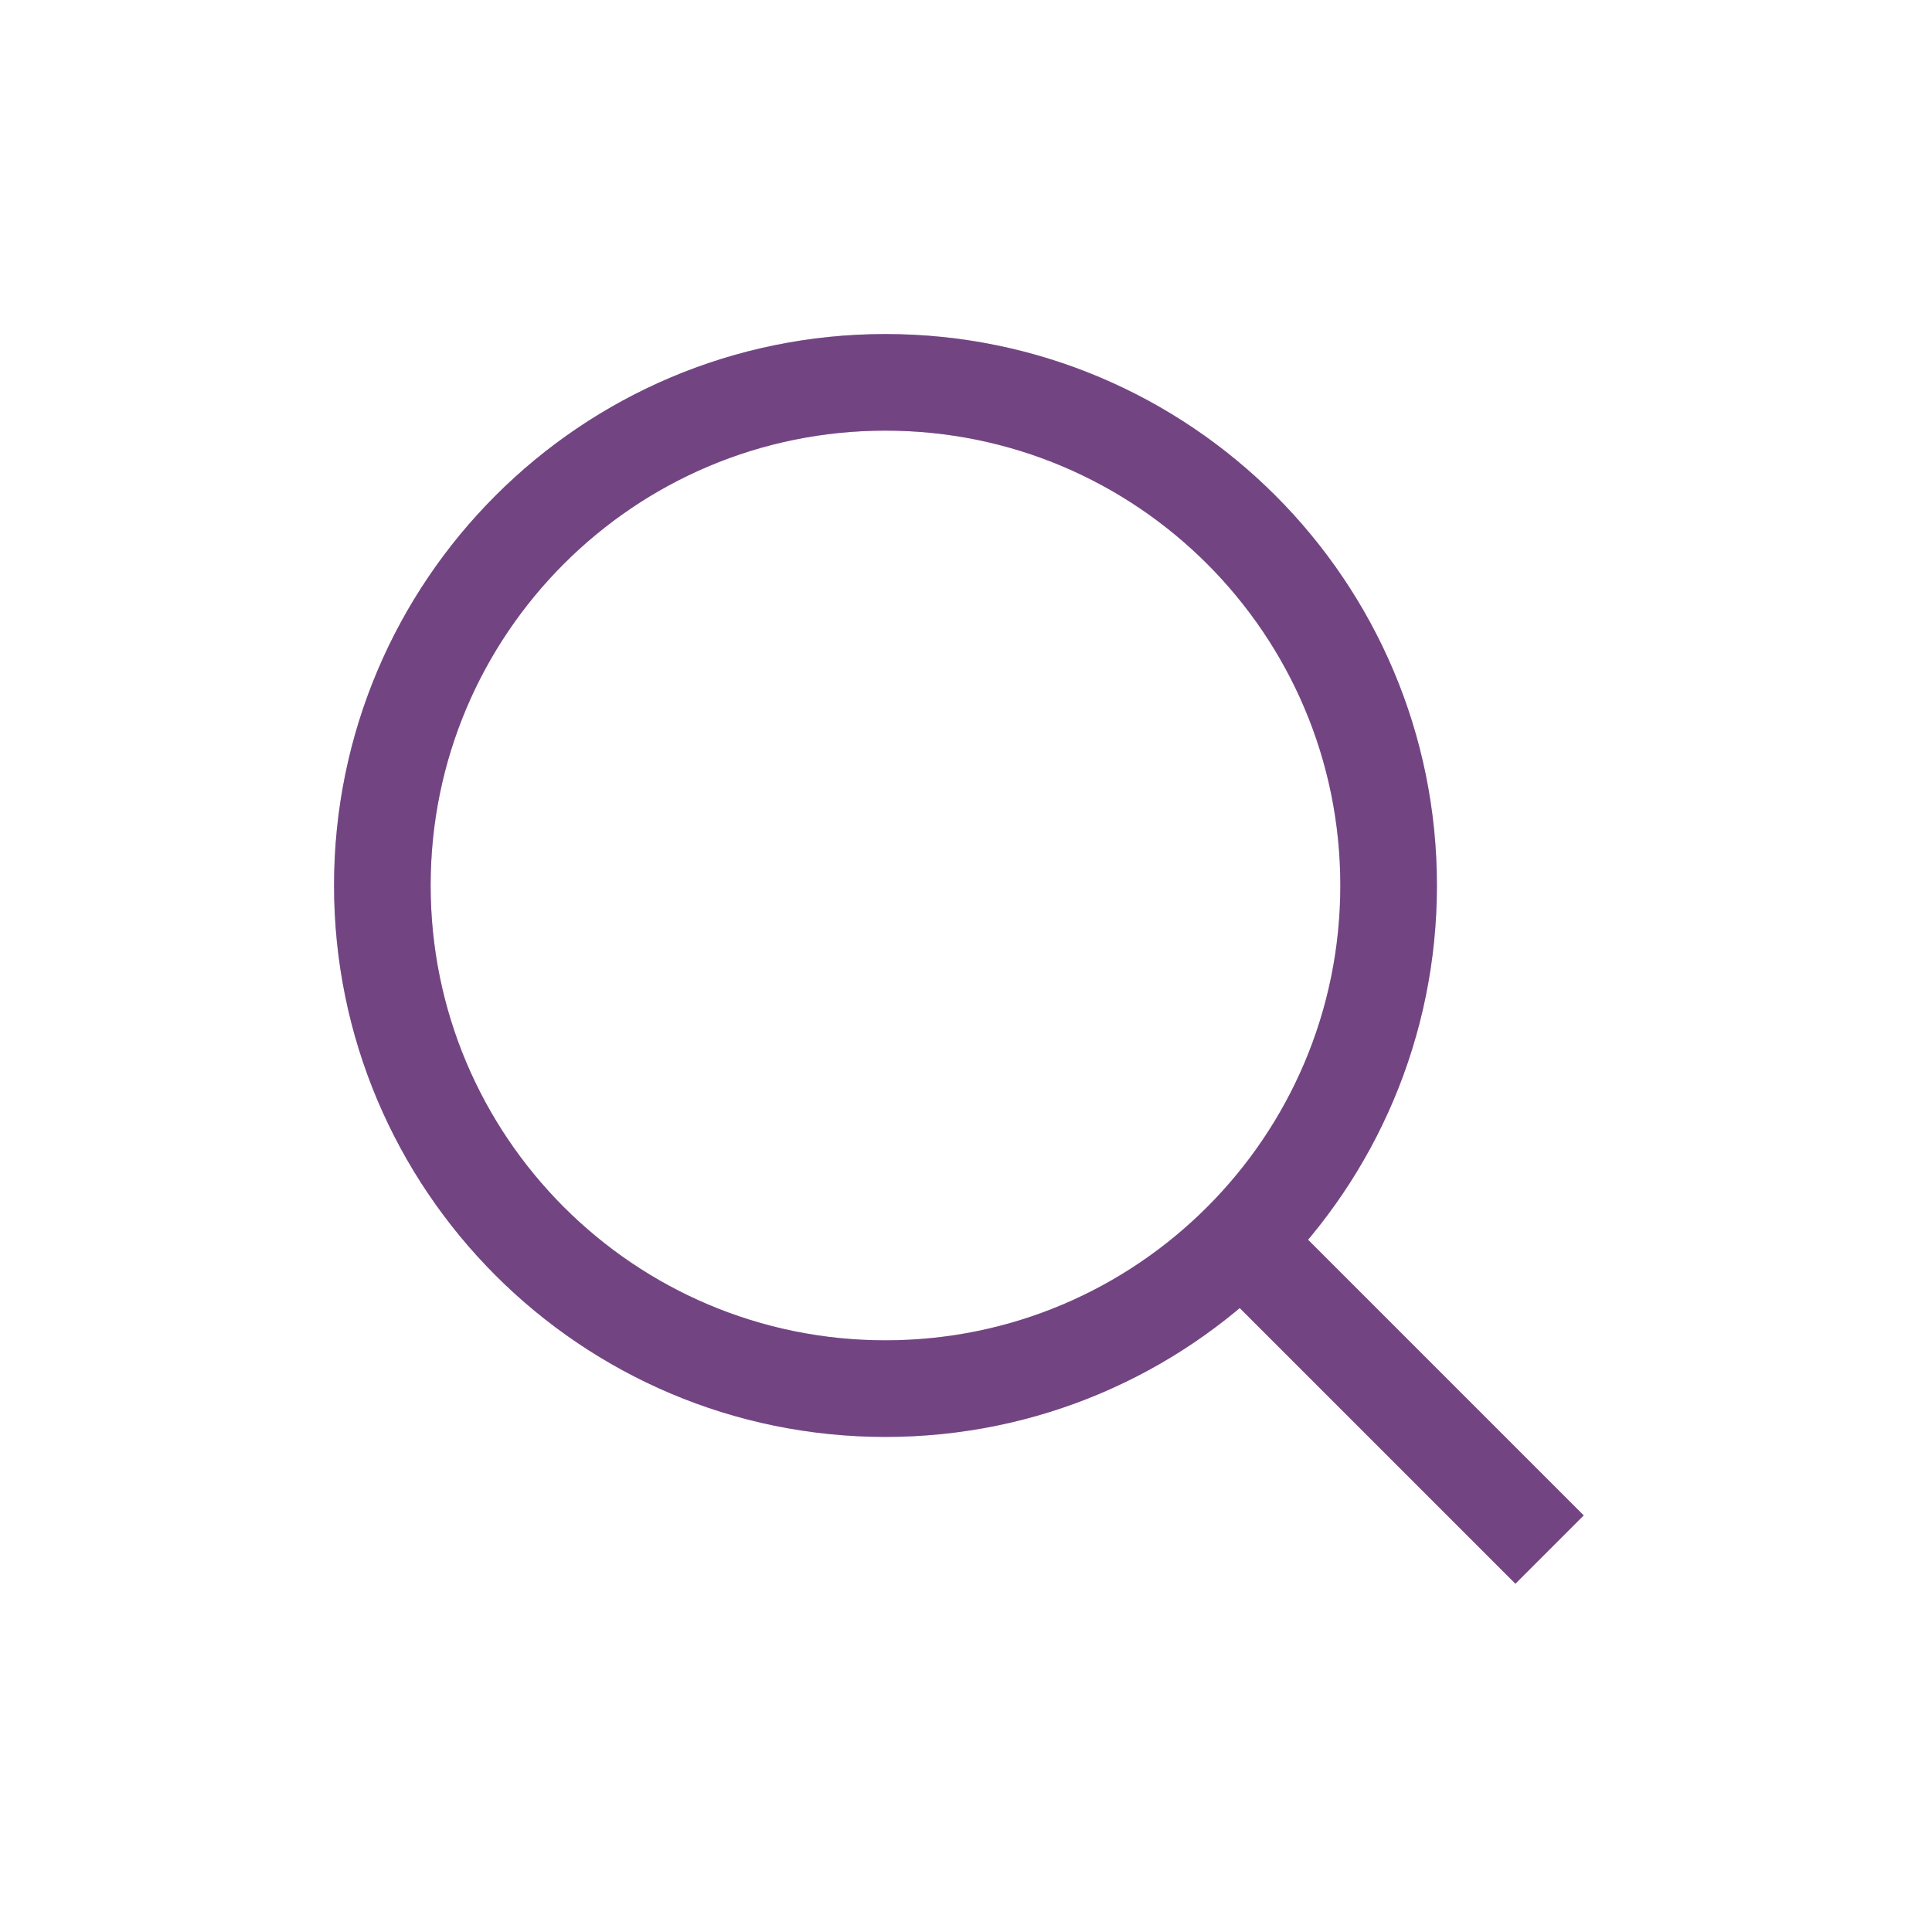
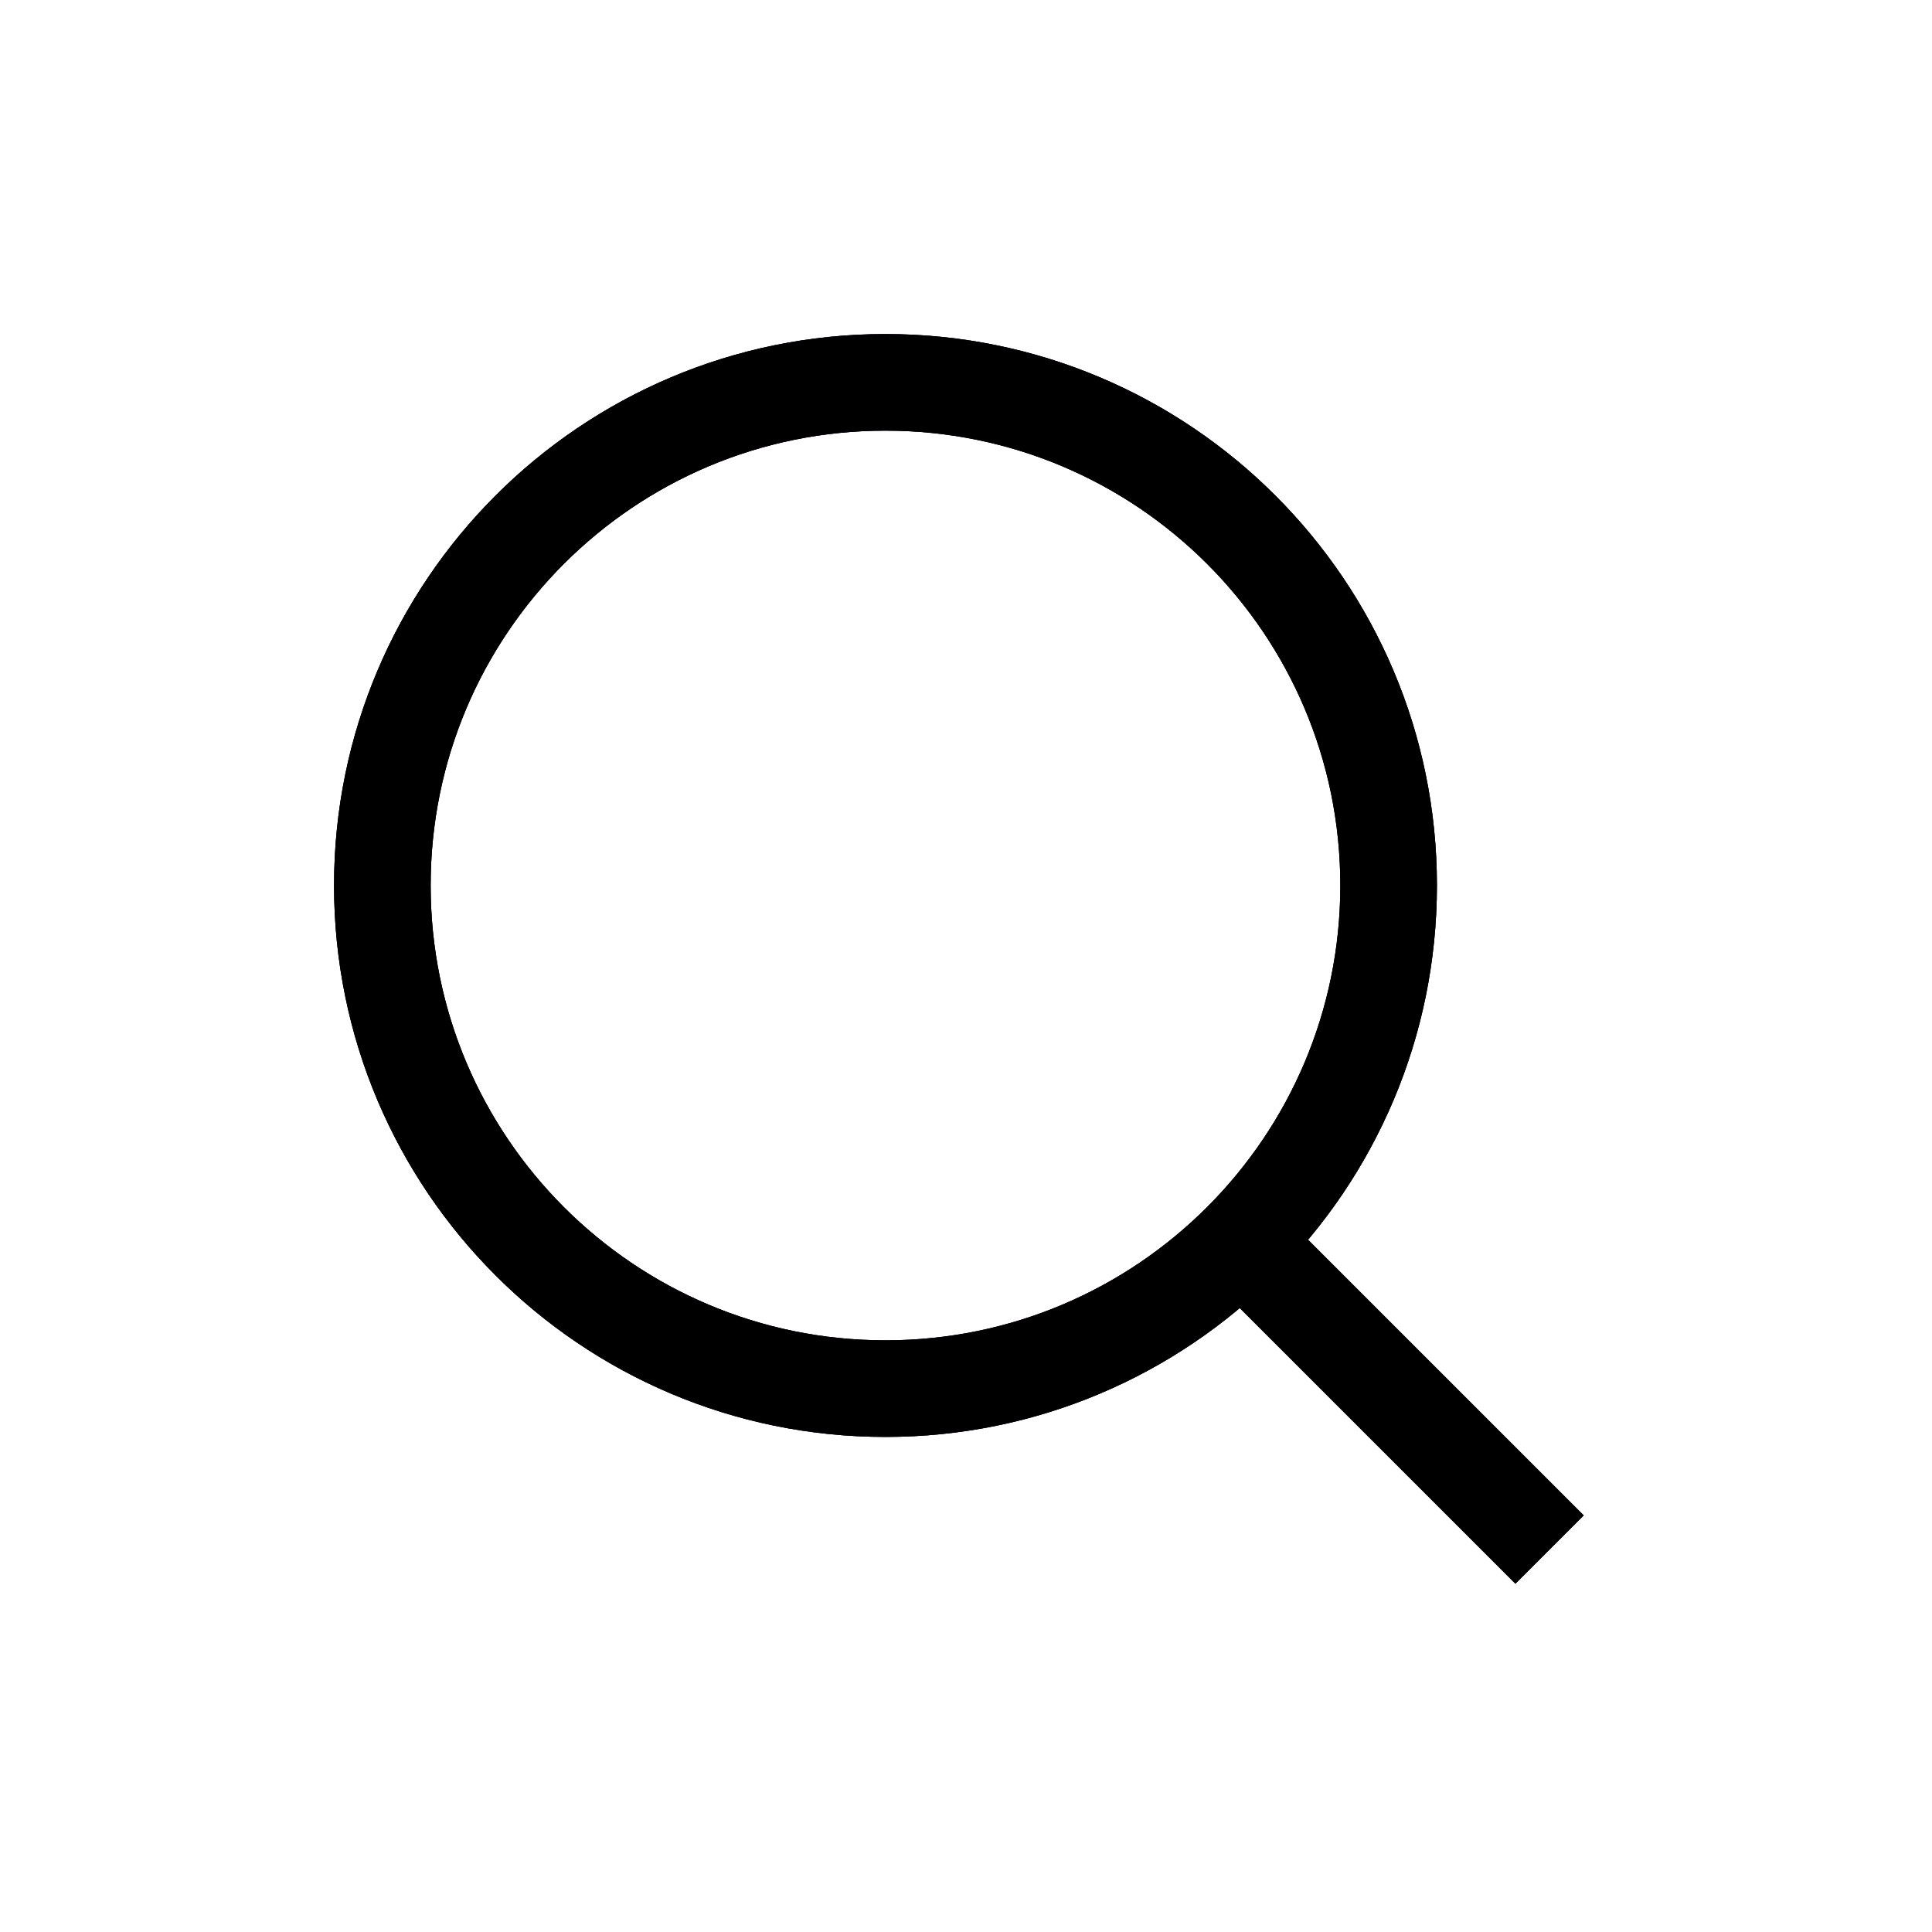
<svg xmlns="http://www.w3.org/2000/svg" width="20" height="20" viewBox="0 0 20 20" fill="none">
  <path d="M16.041 16.041L12.916 12.916M3.958 9.166C3.958 6.29 6.29 3.958 9.166 3.958C12.043 3.958 14.375 6.29 14.375 9.166C14.375 12.043 12.043 14.375 9.166 14.375C6.29 14.375 3.958 12.043 3.958 9.166Z" stroke="#B26BCA" strokeWidth="1.5" strokeLinecap="round" strokeLinejoin="round" />
-   <path d="M16.041 16.041L12.916 12.916M3.958 9.166C3.958 6.29 6.29 3.958 9.166 3.958C12.043 3.958 14.375 6.29 14.375 9.166C14.375 12.043 12.043 14.375 9.166 14.375C6.29 14.375 3.958 12.043 3.958 9.166Z" stroke="black" stroke-opacity="0.2" strokeWidth="1.5" strokeLinecap="round" strokeLinejoin="round" />
-   <path d="M16.041 16.041L12.916 12.916M3.958 9.166C3.958 6.29 6.29 3.958 9.166 3.958C12.043 3.958 14.375 6.29 14.375 9.166C14.375 12.043 12.043 14.375 9.166 14.375C6.29 14.375 3.958 12.043 3.958 9.166Z" stroke="black" stroke-opacity="0.2" strokeWidth="1.5" strokeLinecap="round" strokeLinejoin="round" />
+   <path d="M16.041 16.041L12.916 12.916M3.958 9.166C3.958 6.29 6.29 3.958 9.166 3.958C12.043 3.958 14.375 6.29 14.375 9.166C14.375 12.043 12.043 14.375 9.166 14.375C6.29 14.375 3.958 12.043 3.958 9.166Z" stroke="black" strokeOpacity="0.2" strokeWidth="1.5" strokeLinecap="round" strokeLinejoin="round" />
+   <path d="M16.041 16.041L12.916 12.916M3.958 9.166C3.958 6.29 6.29 3.958 9.166 3.958C12.043 3.958 14.375 6.29 14.375 9.166C14.375 12.043 12.043 14.375 9.166 14.375C6.29 14.375 3.958 12.043 3.958 9.166Z" stroke="black" strokeOpacity="0.2" strokeWidth="1.5" strokeLinecap="round" strokeLinejoin="round" />
</svg>
